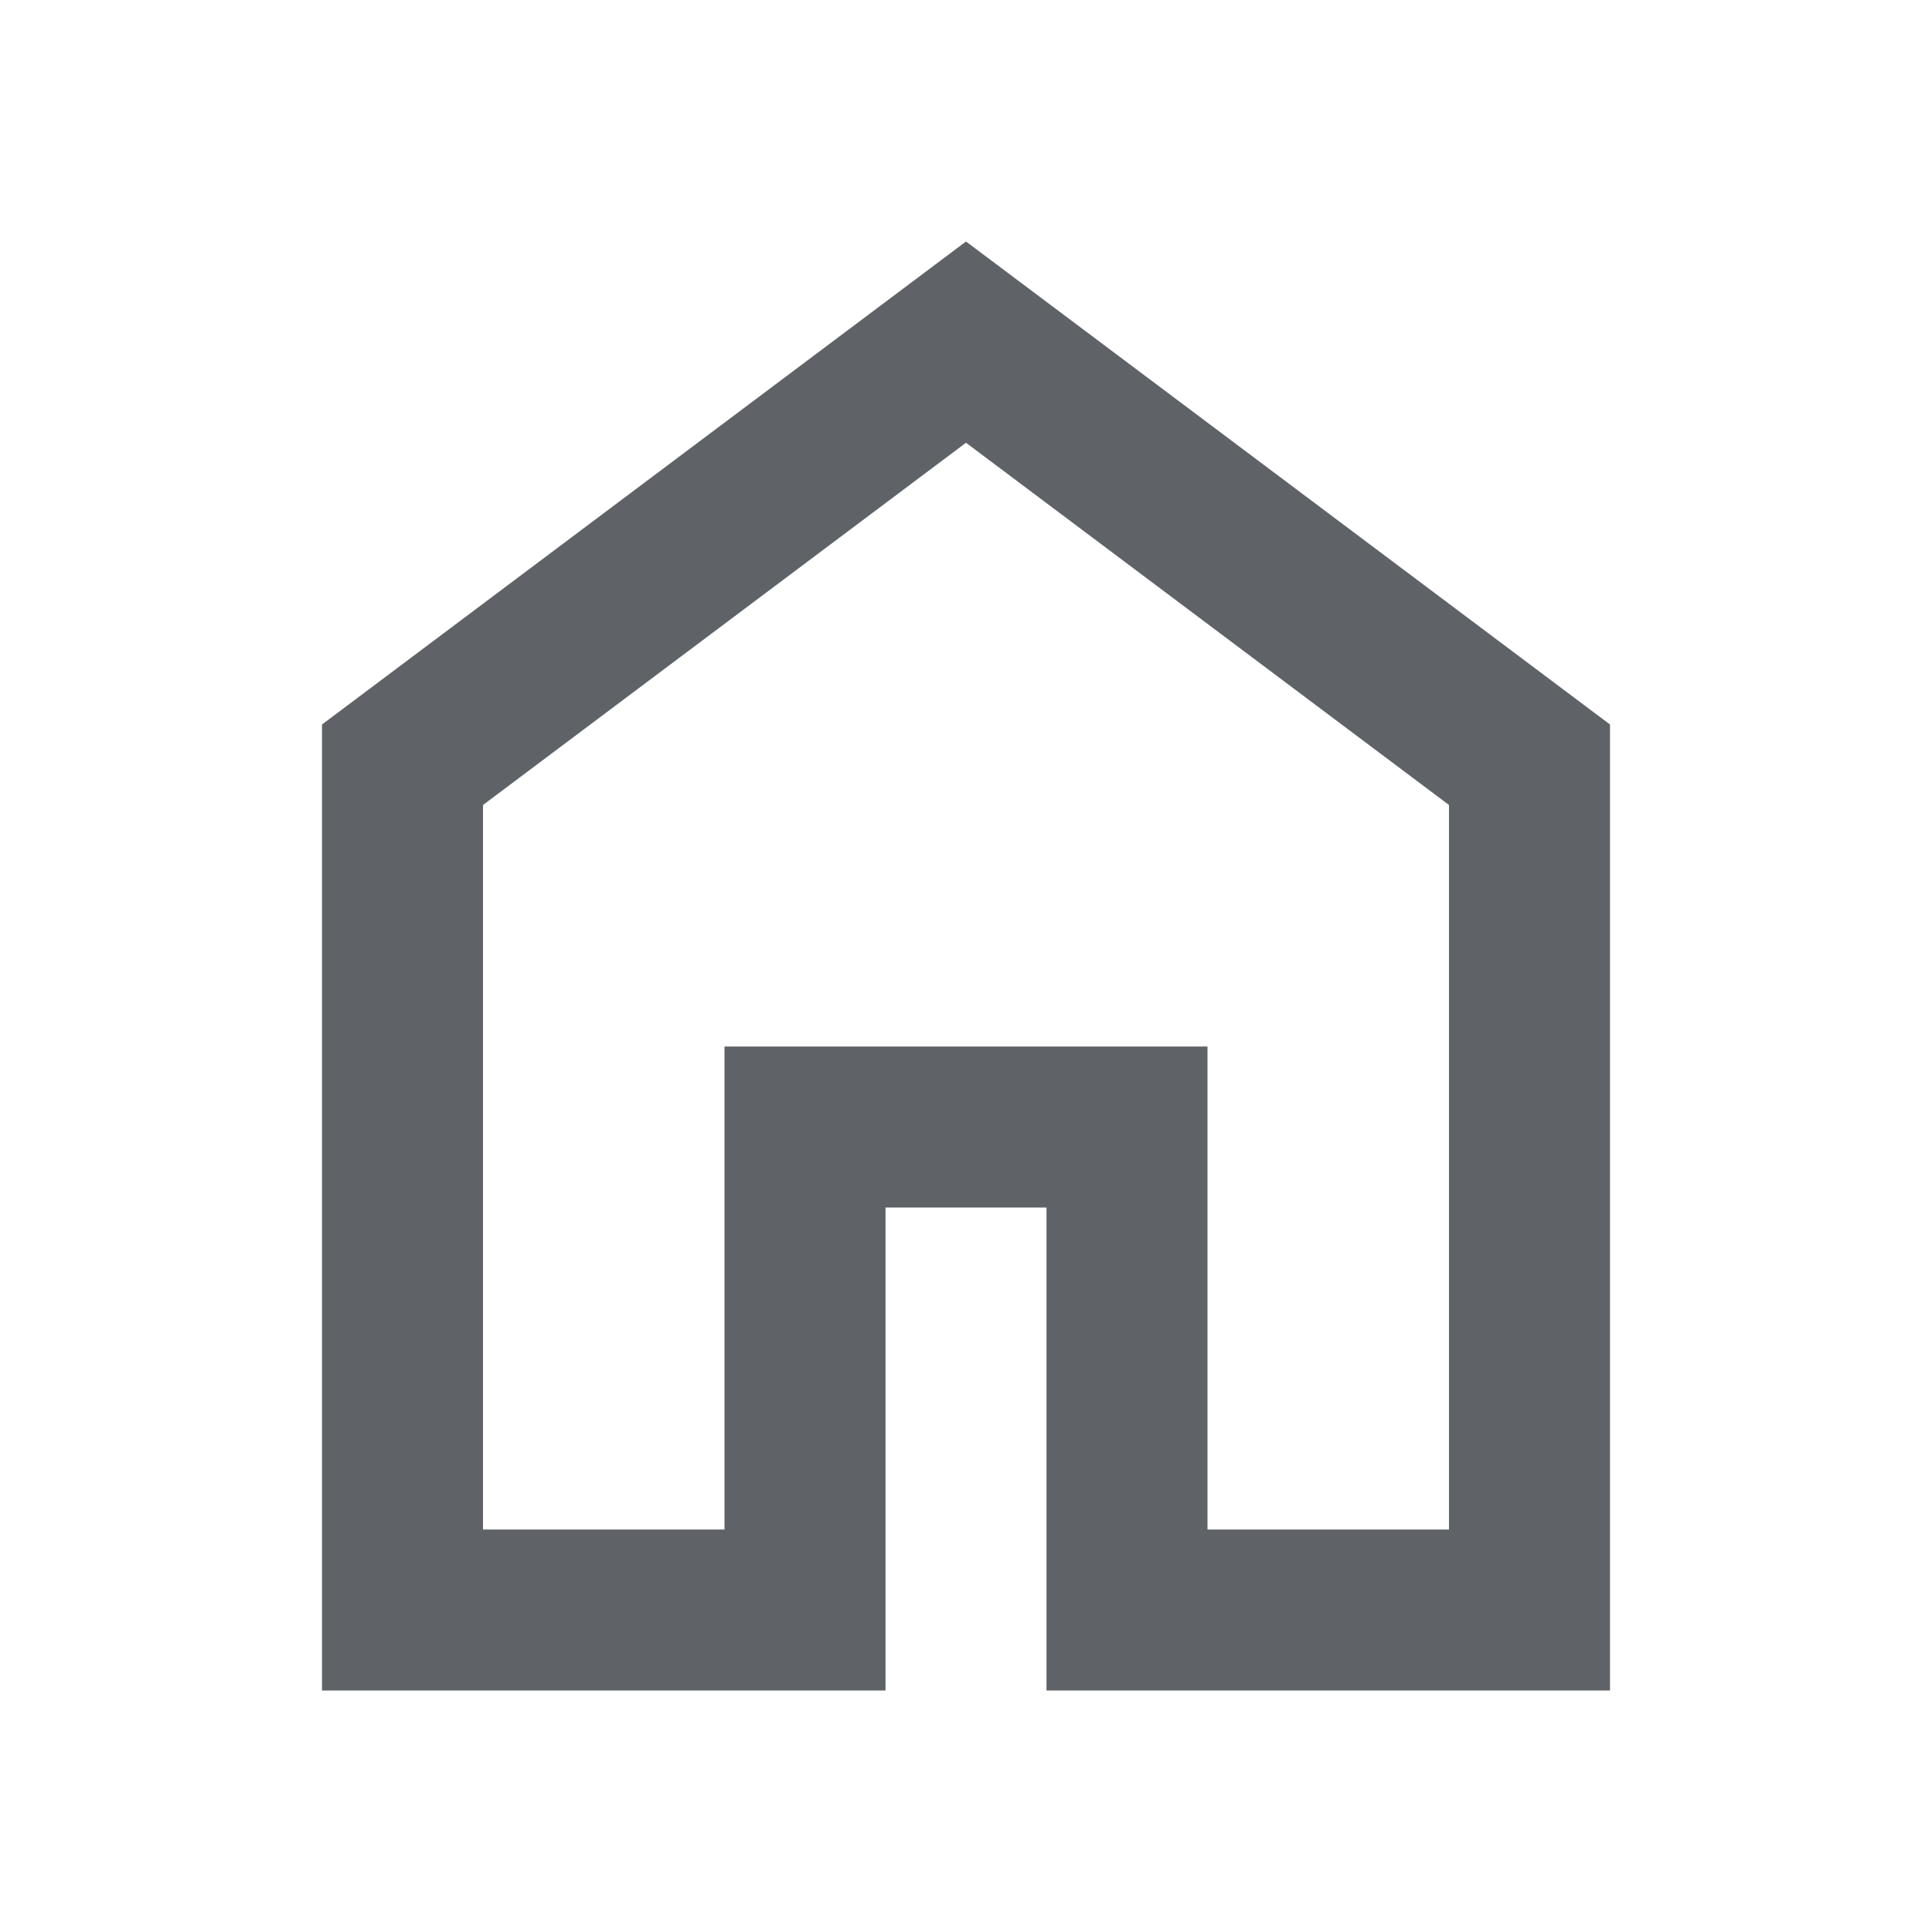
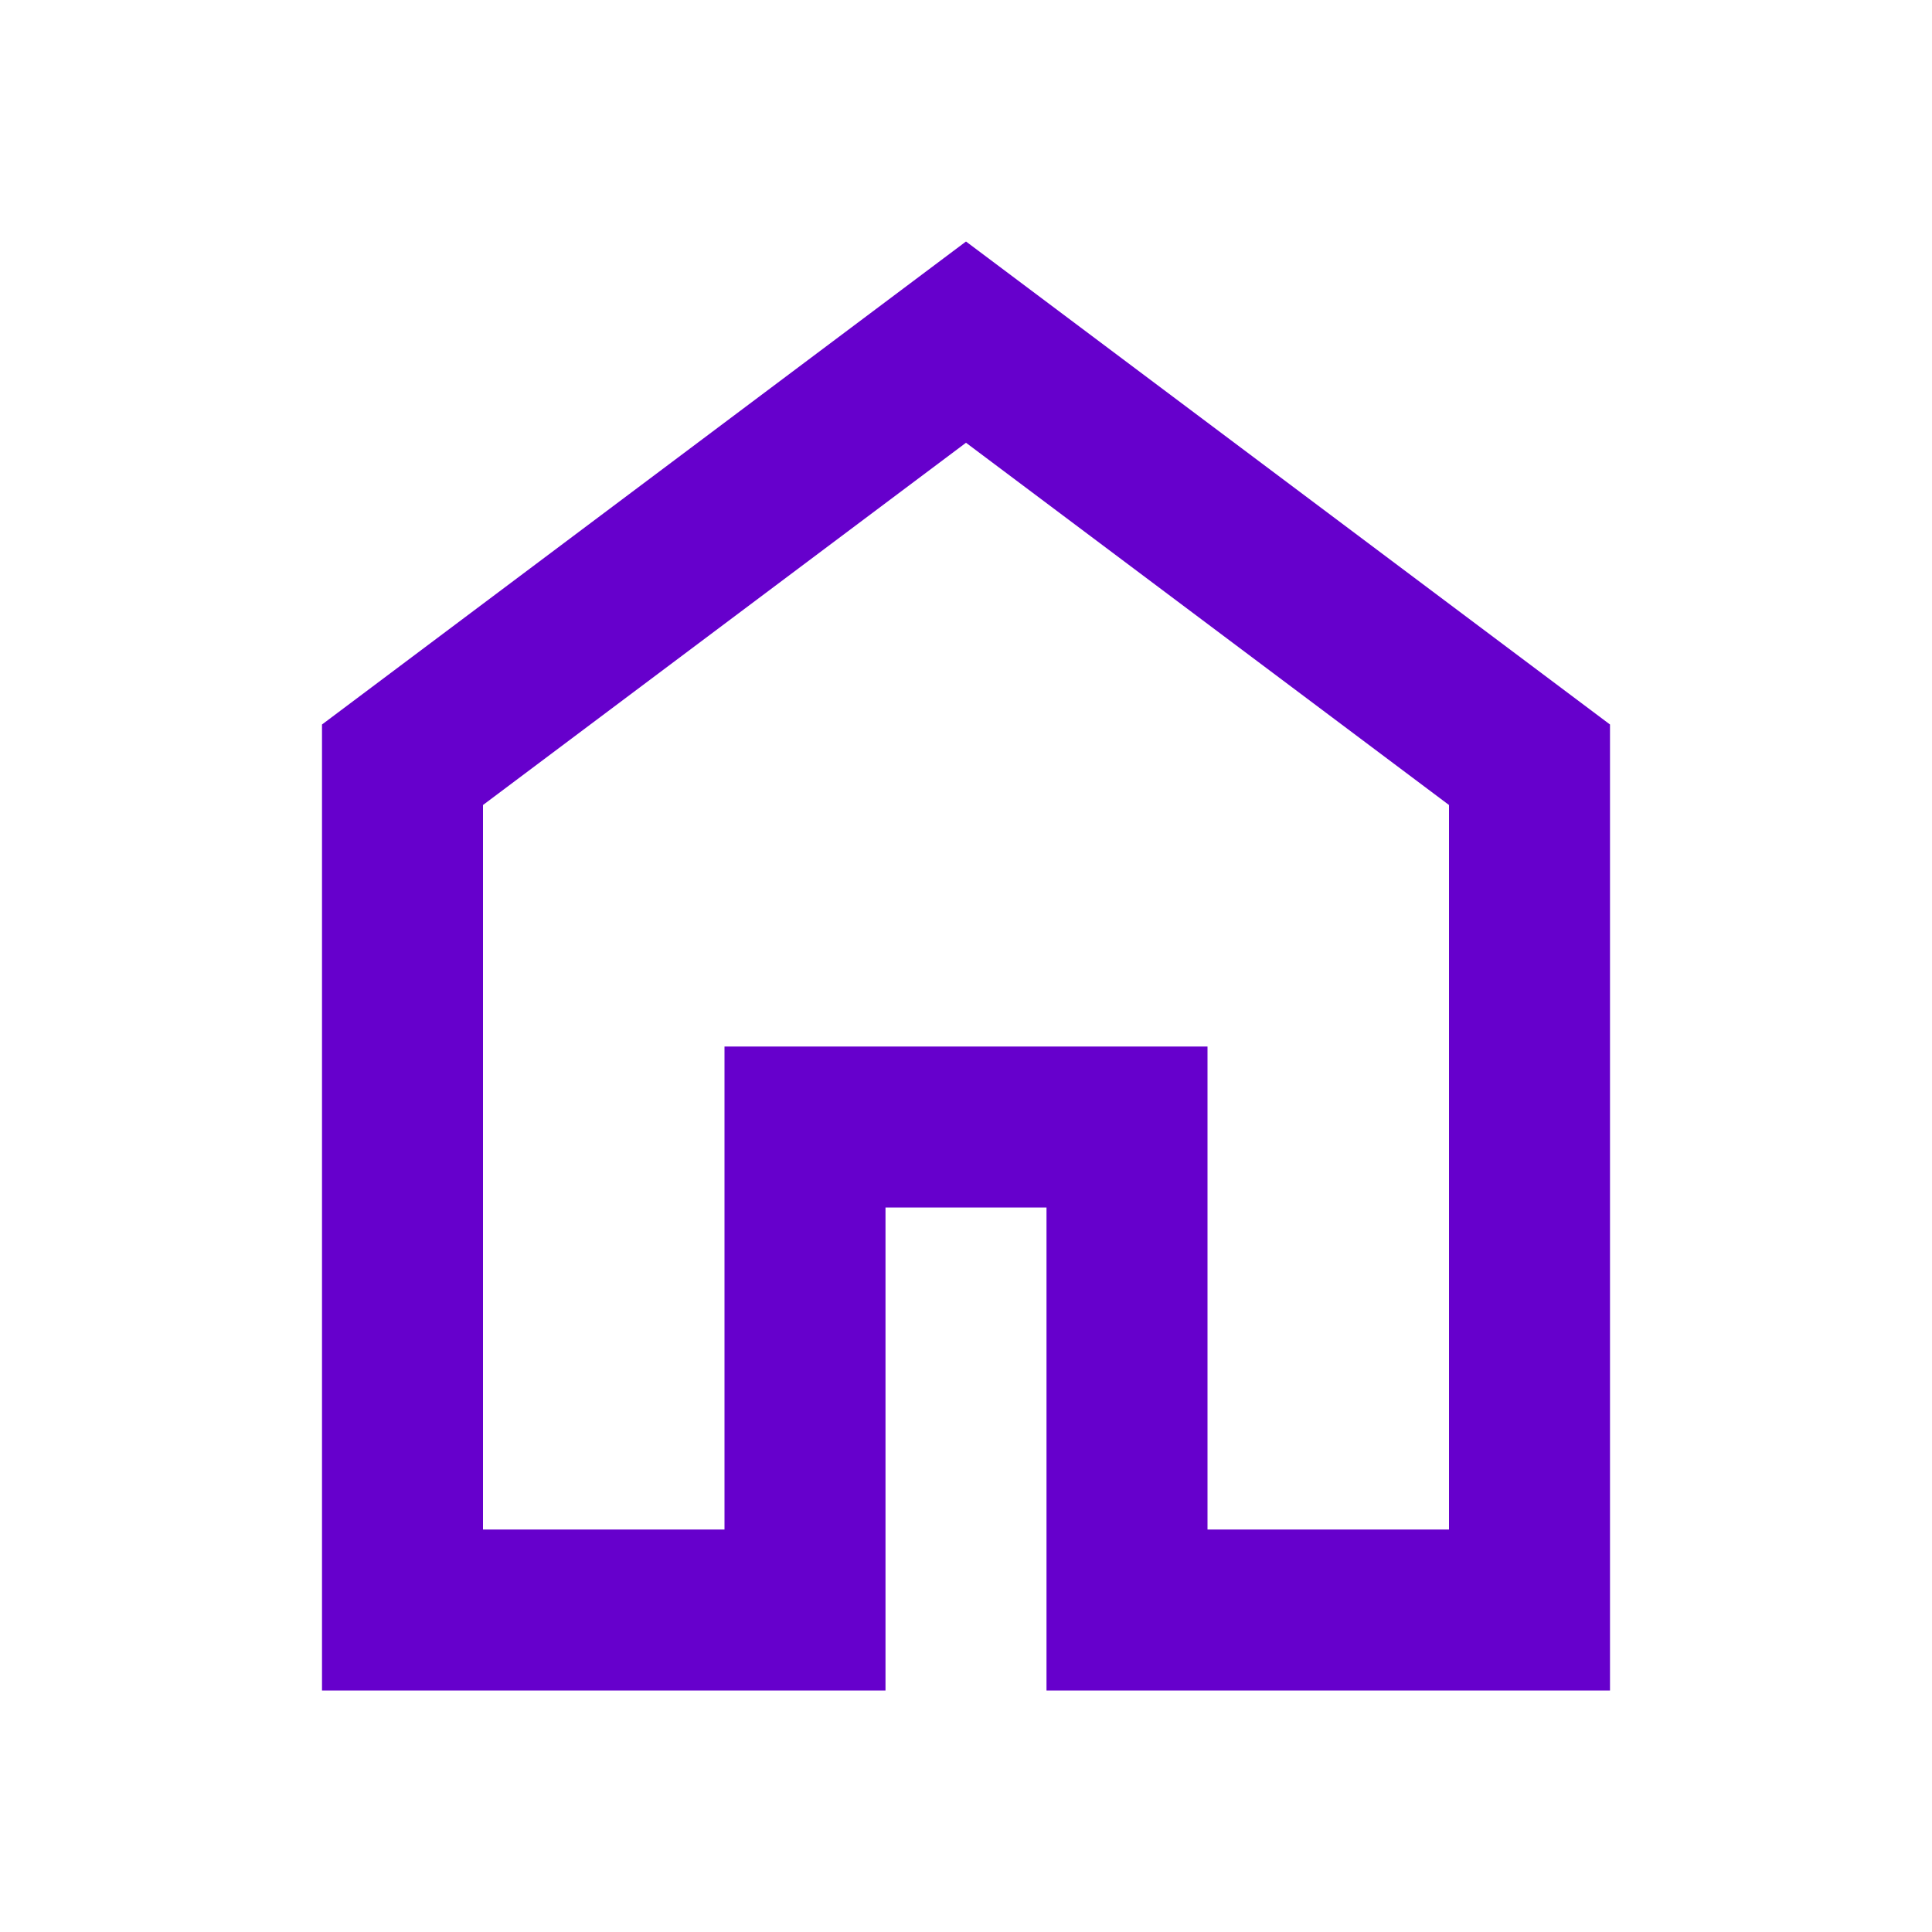
- <svg xmlns="http://www.w3.org/2000/svg" height="24px" viewBox="0 -960 960 960" width="24px" fill="#5f6368">
+ <svg xmlns="http://www.w3.org/2000/svg" height="24px" viewBox="0 -960 960 960" width="24px" fill="#6600cc">
  <path d="M240-200h120v-240h240v240h120v-360L480-740 240-560v360Zm-80 80v-480l320-240 320 240v480H520v-240h-80v240H160Zm320-350Z" />
</svg>
